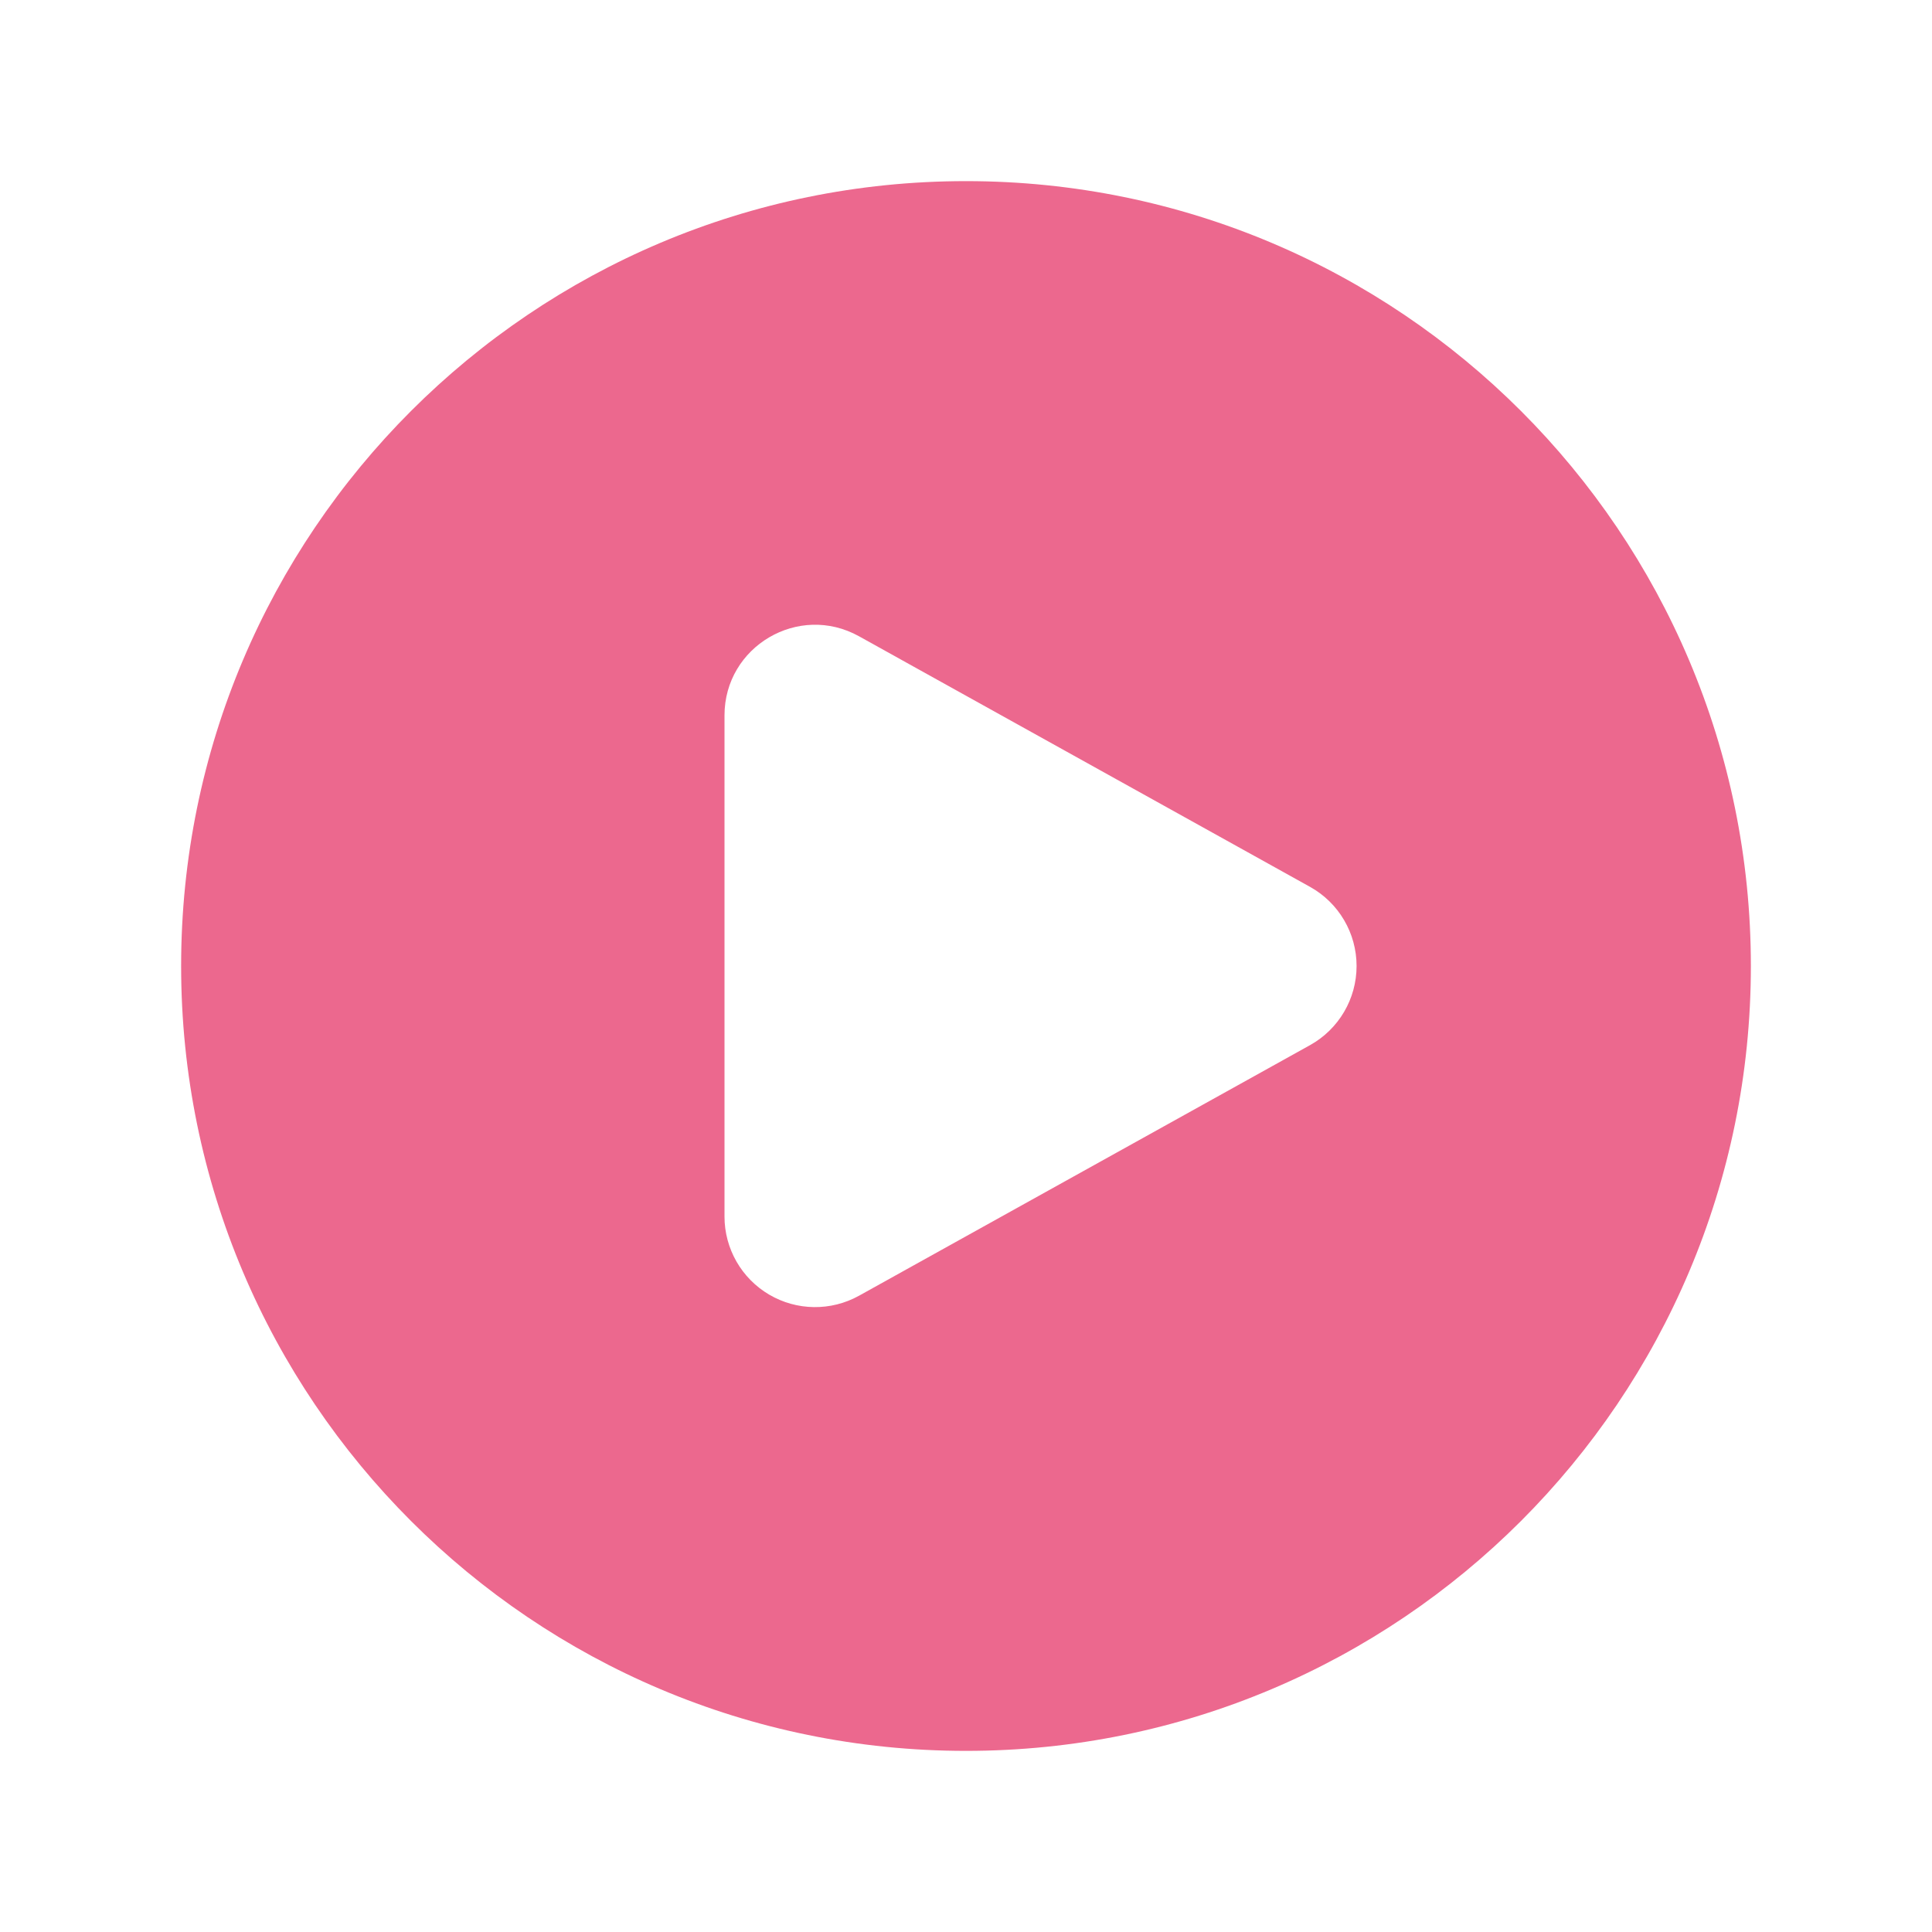
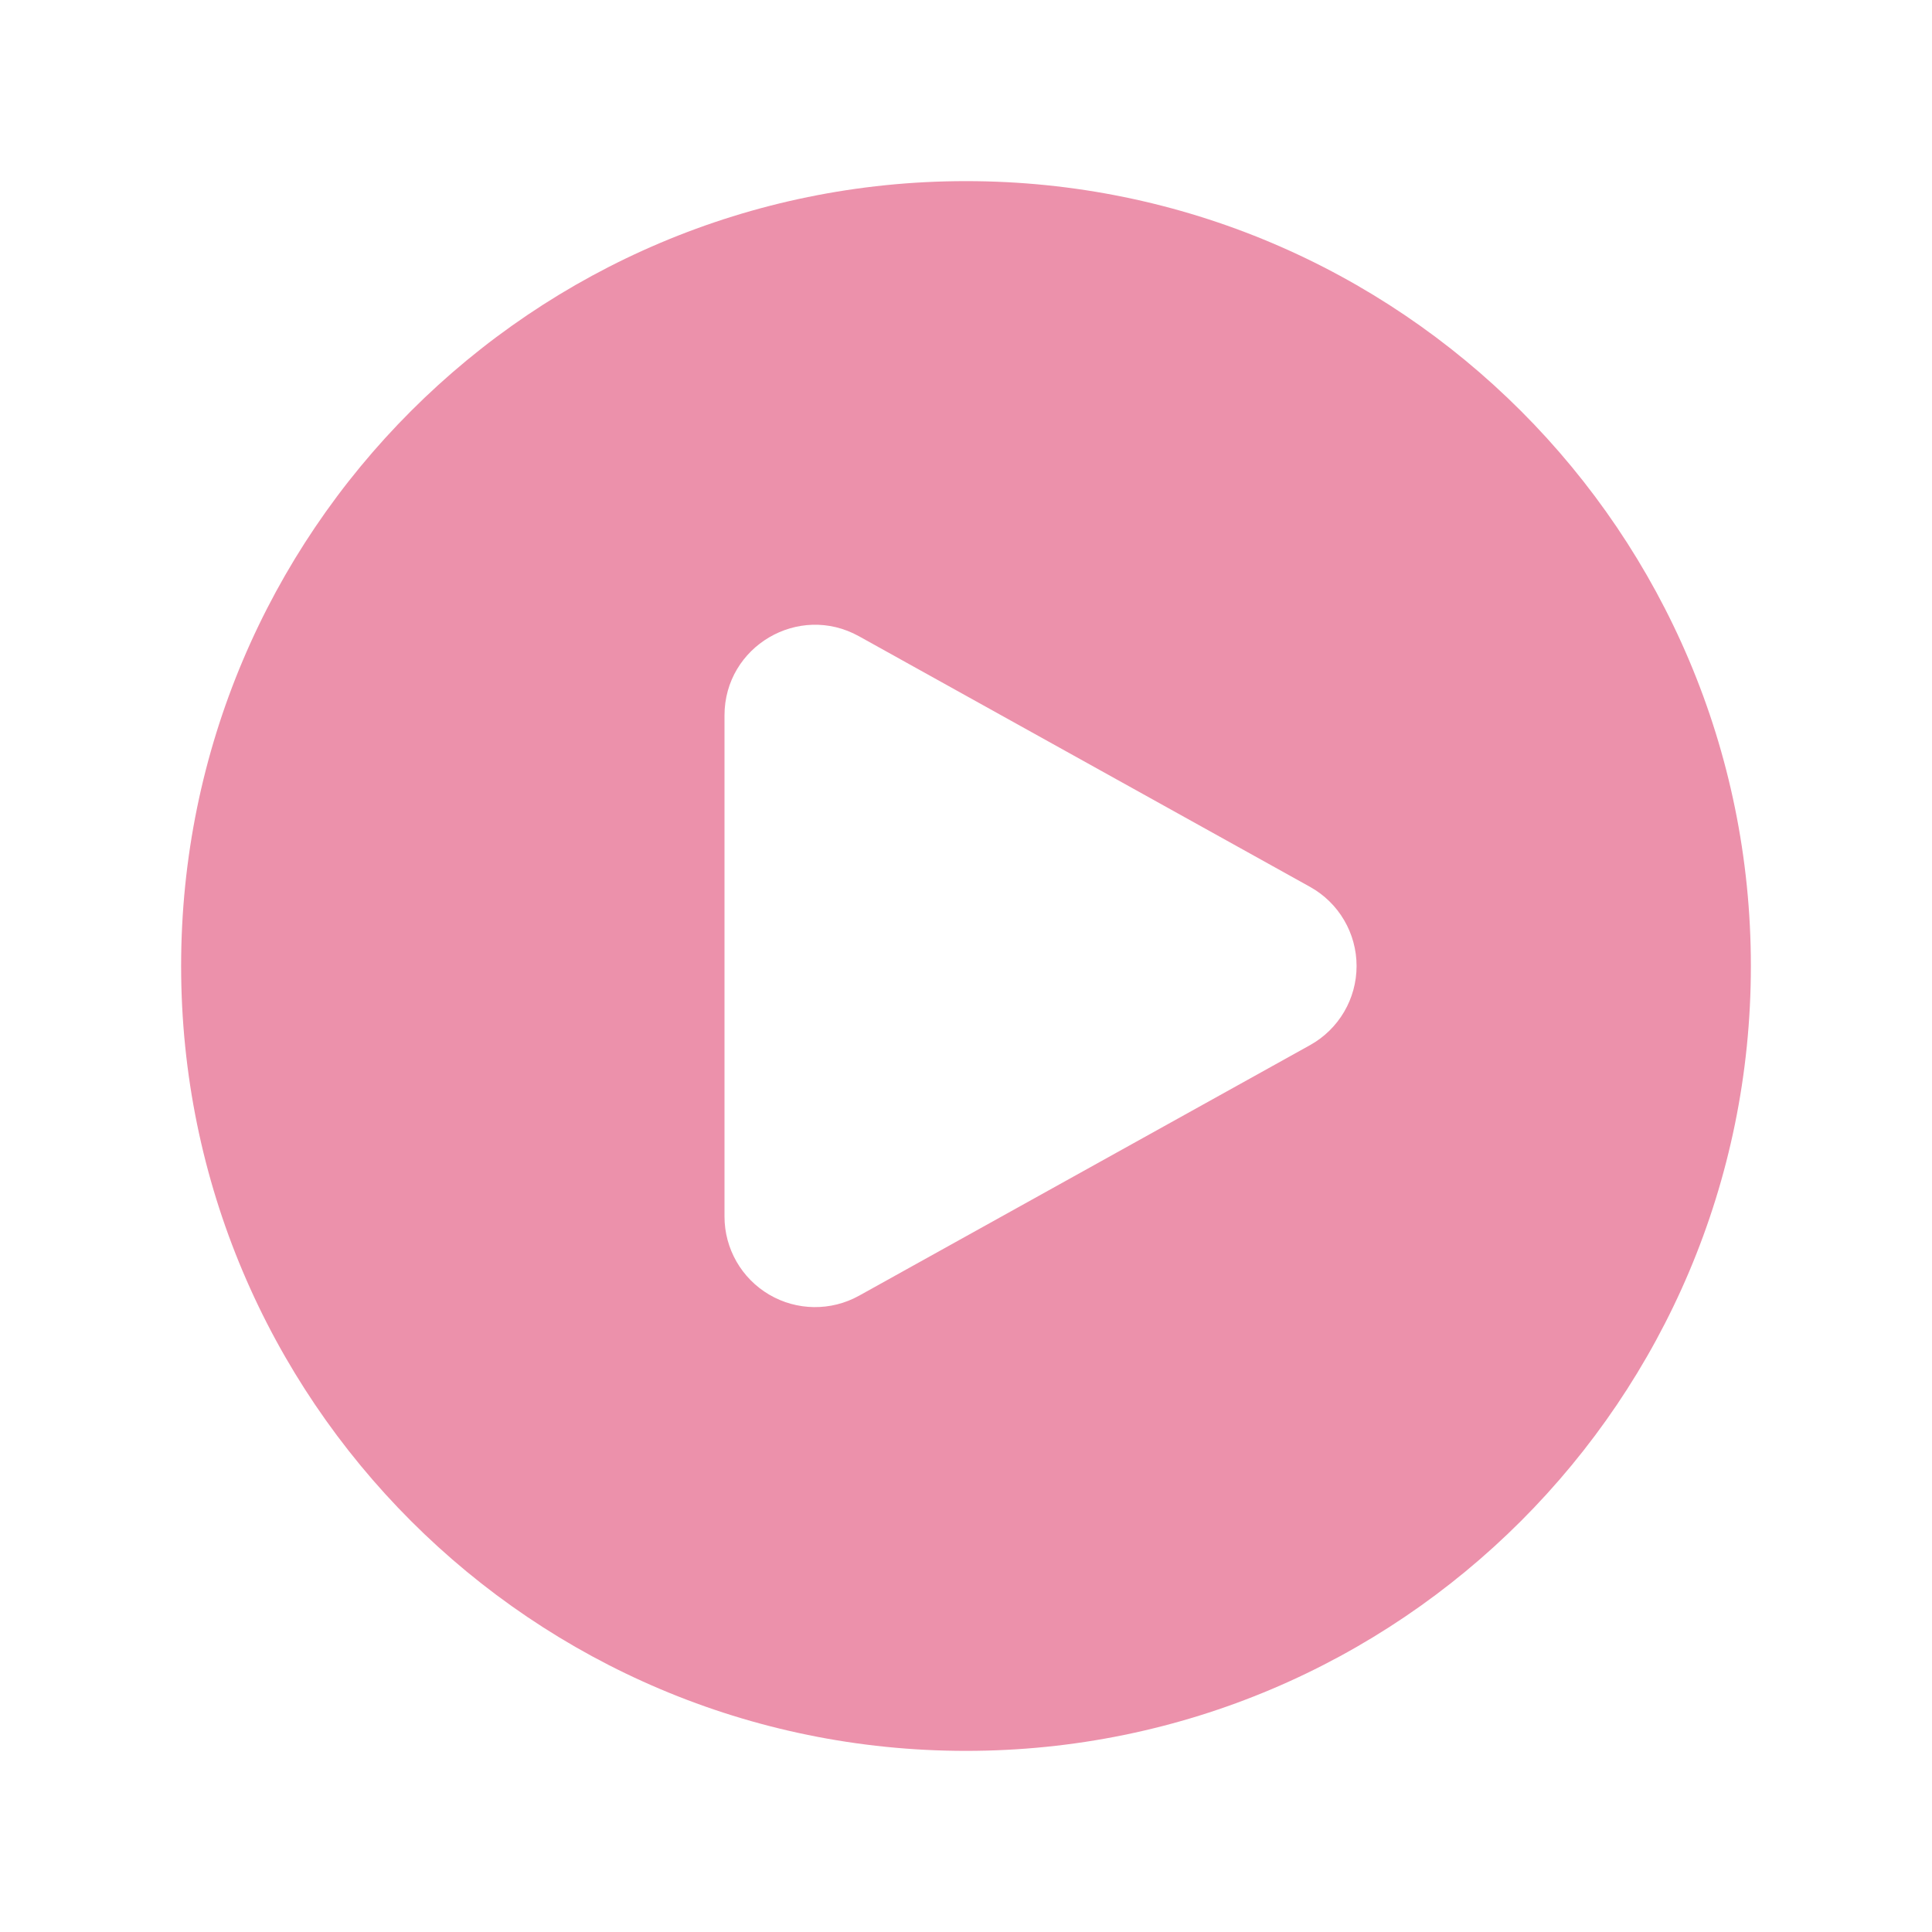
- <svg xmlns="http://www.w3.org/2000/svg" viewBox="0 0 24 24" fill="#EC688E" width="24" height="24">
+ <svg xmlns="http://www.w3.org/2000/svg" viewBox="0 0 24 24" fill="#ec91ab" width="24" height="24">
  <path fill-rule="evenodd" d="M2.25 12c0-5.385 4.365-9.75 9.75-9.75s9.75 4.365 9.75 9.75-4.365 9.75-9.75 9.75S2.25 17.385 2.25 12Zm14.024-.983a1.125 1.125 0 0 1 0 1.966l-5.603 3.113A1.125 1.125 0 0 1 9 15.113V8.887c0-.857.921-1.4 1.671-.983l5.603 3.113Z" clip-rule="evenodd" />
</svg>
